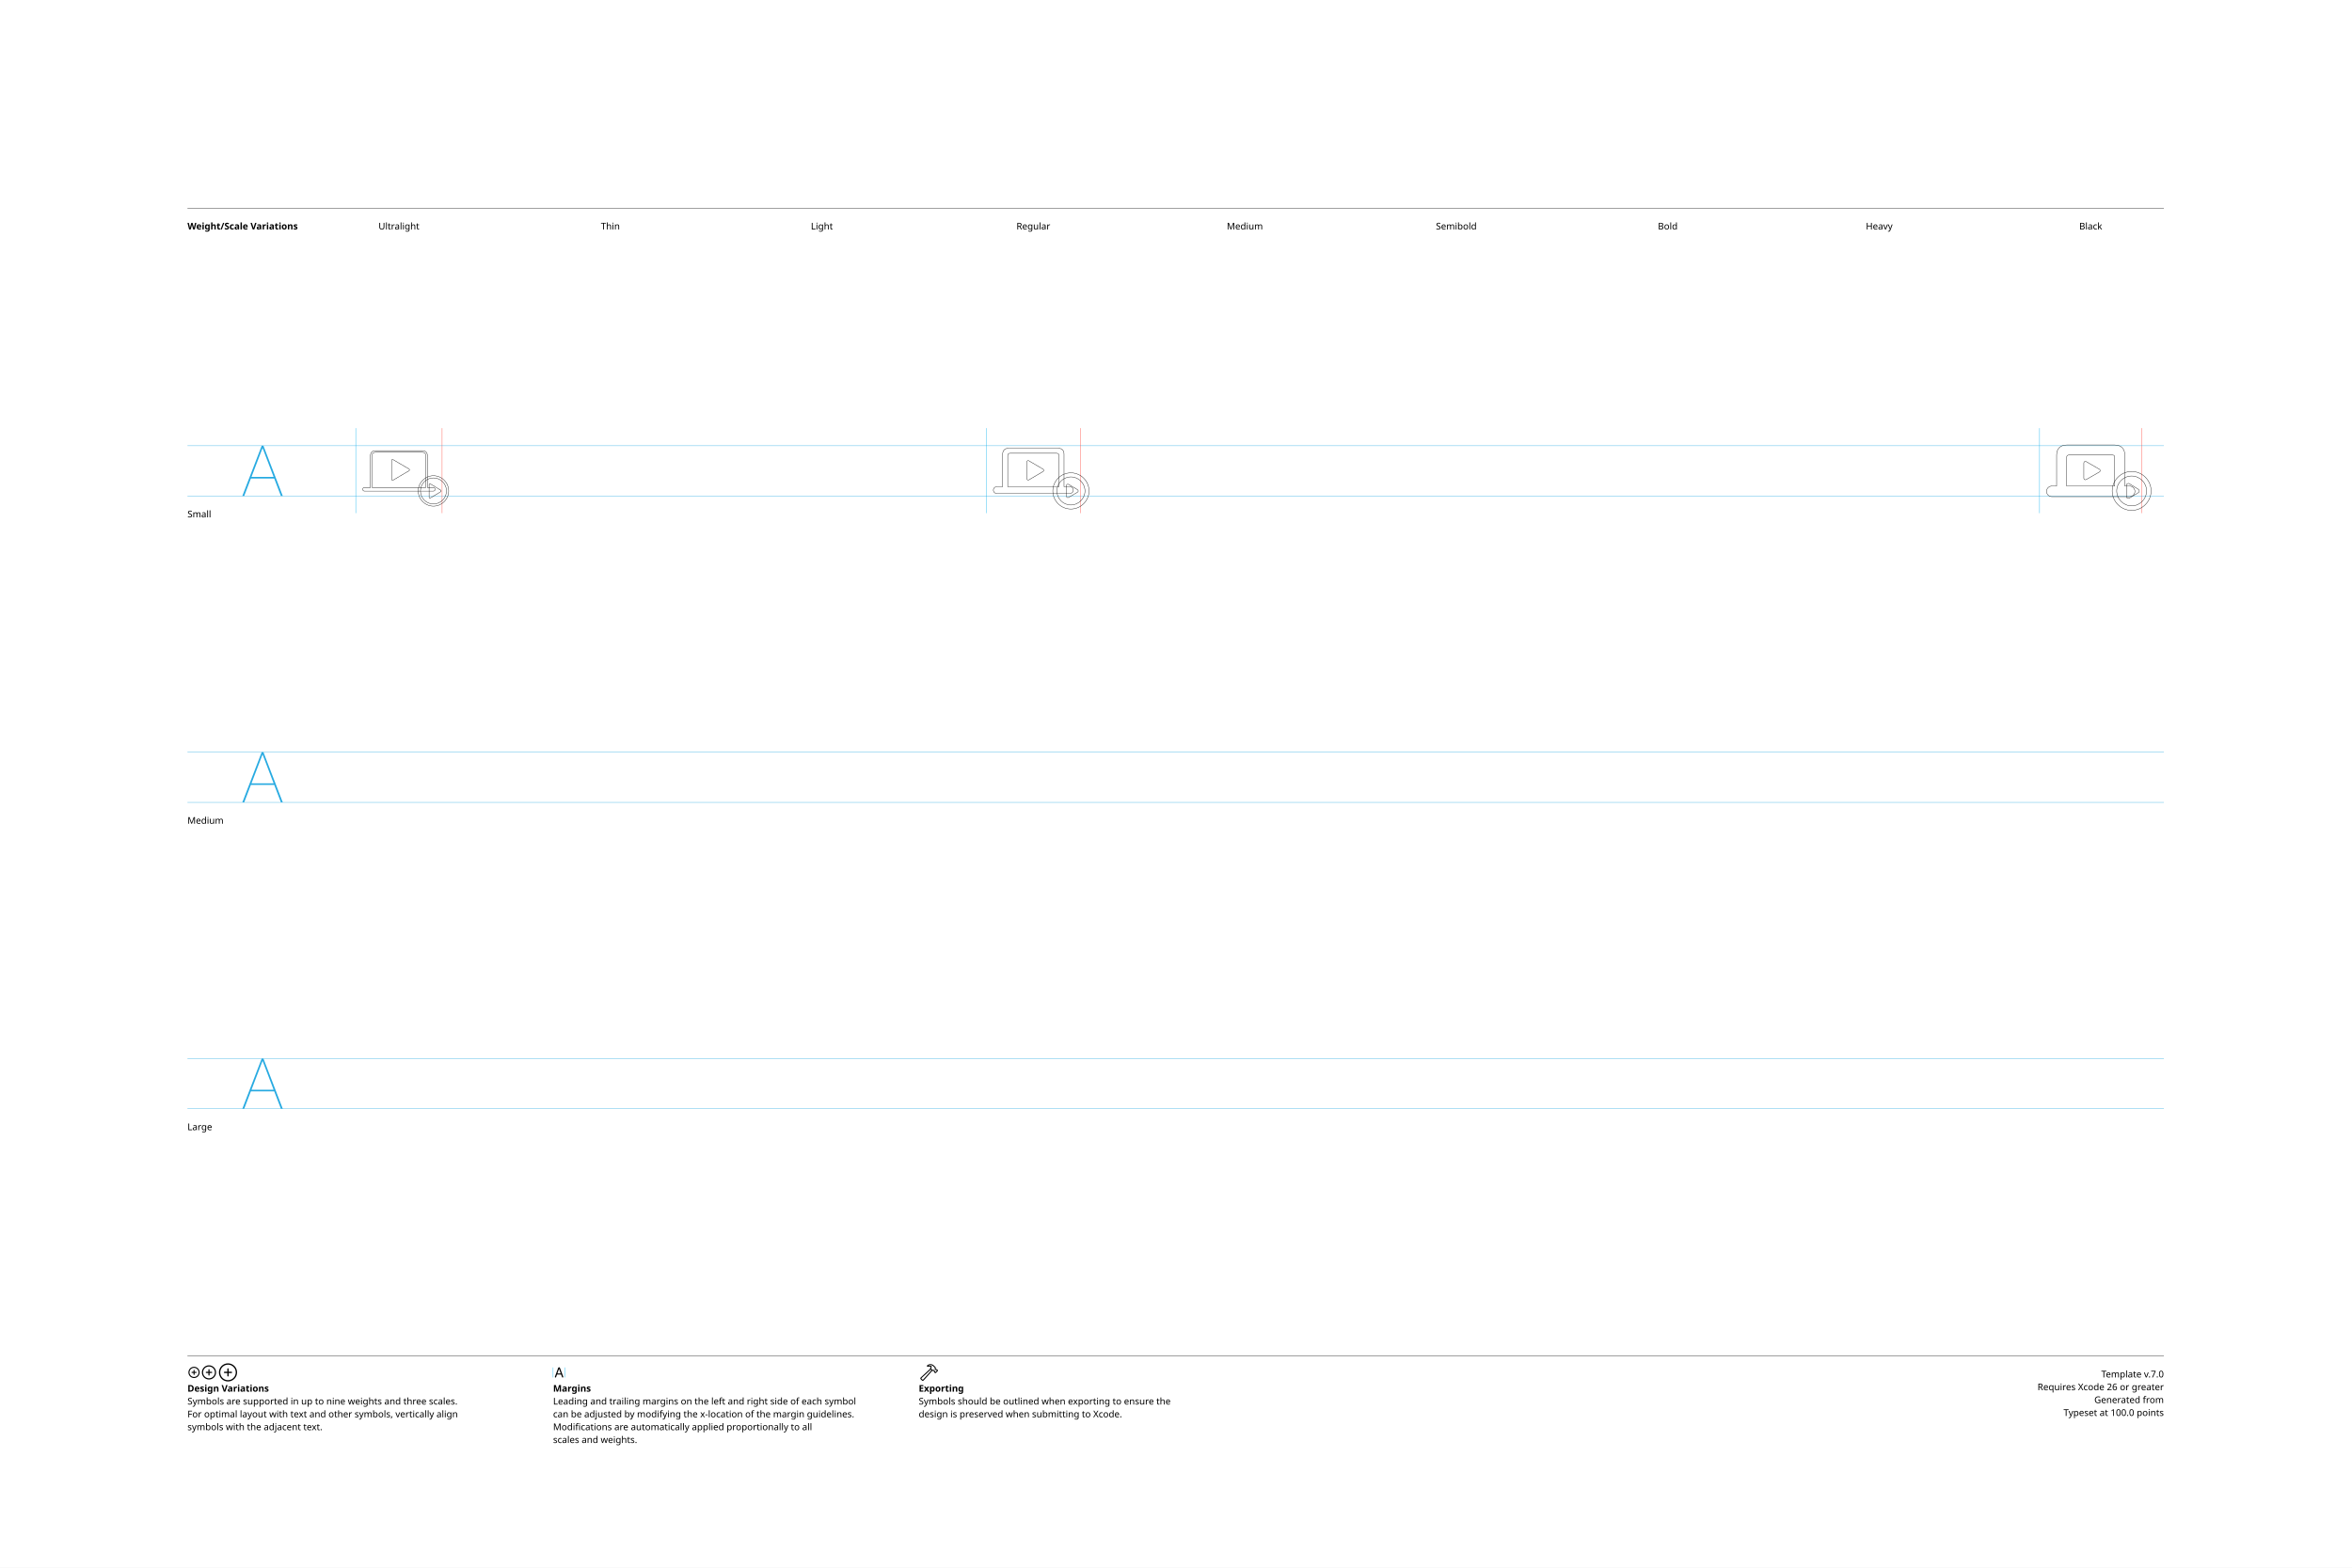
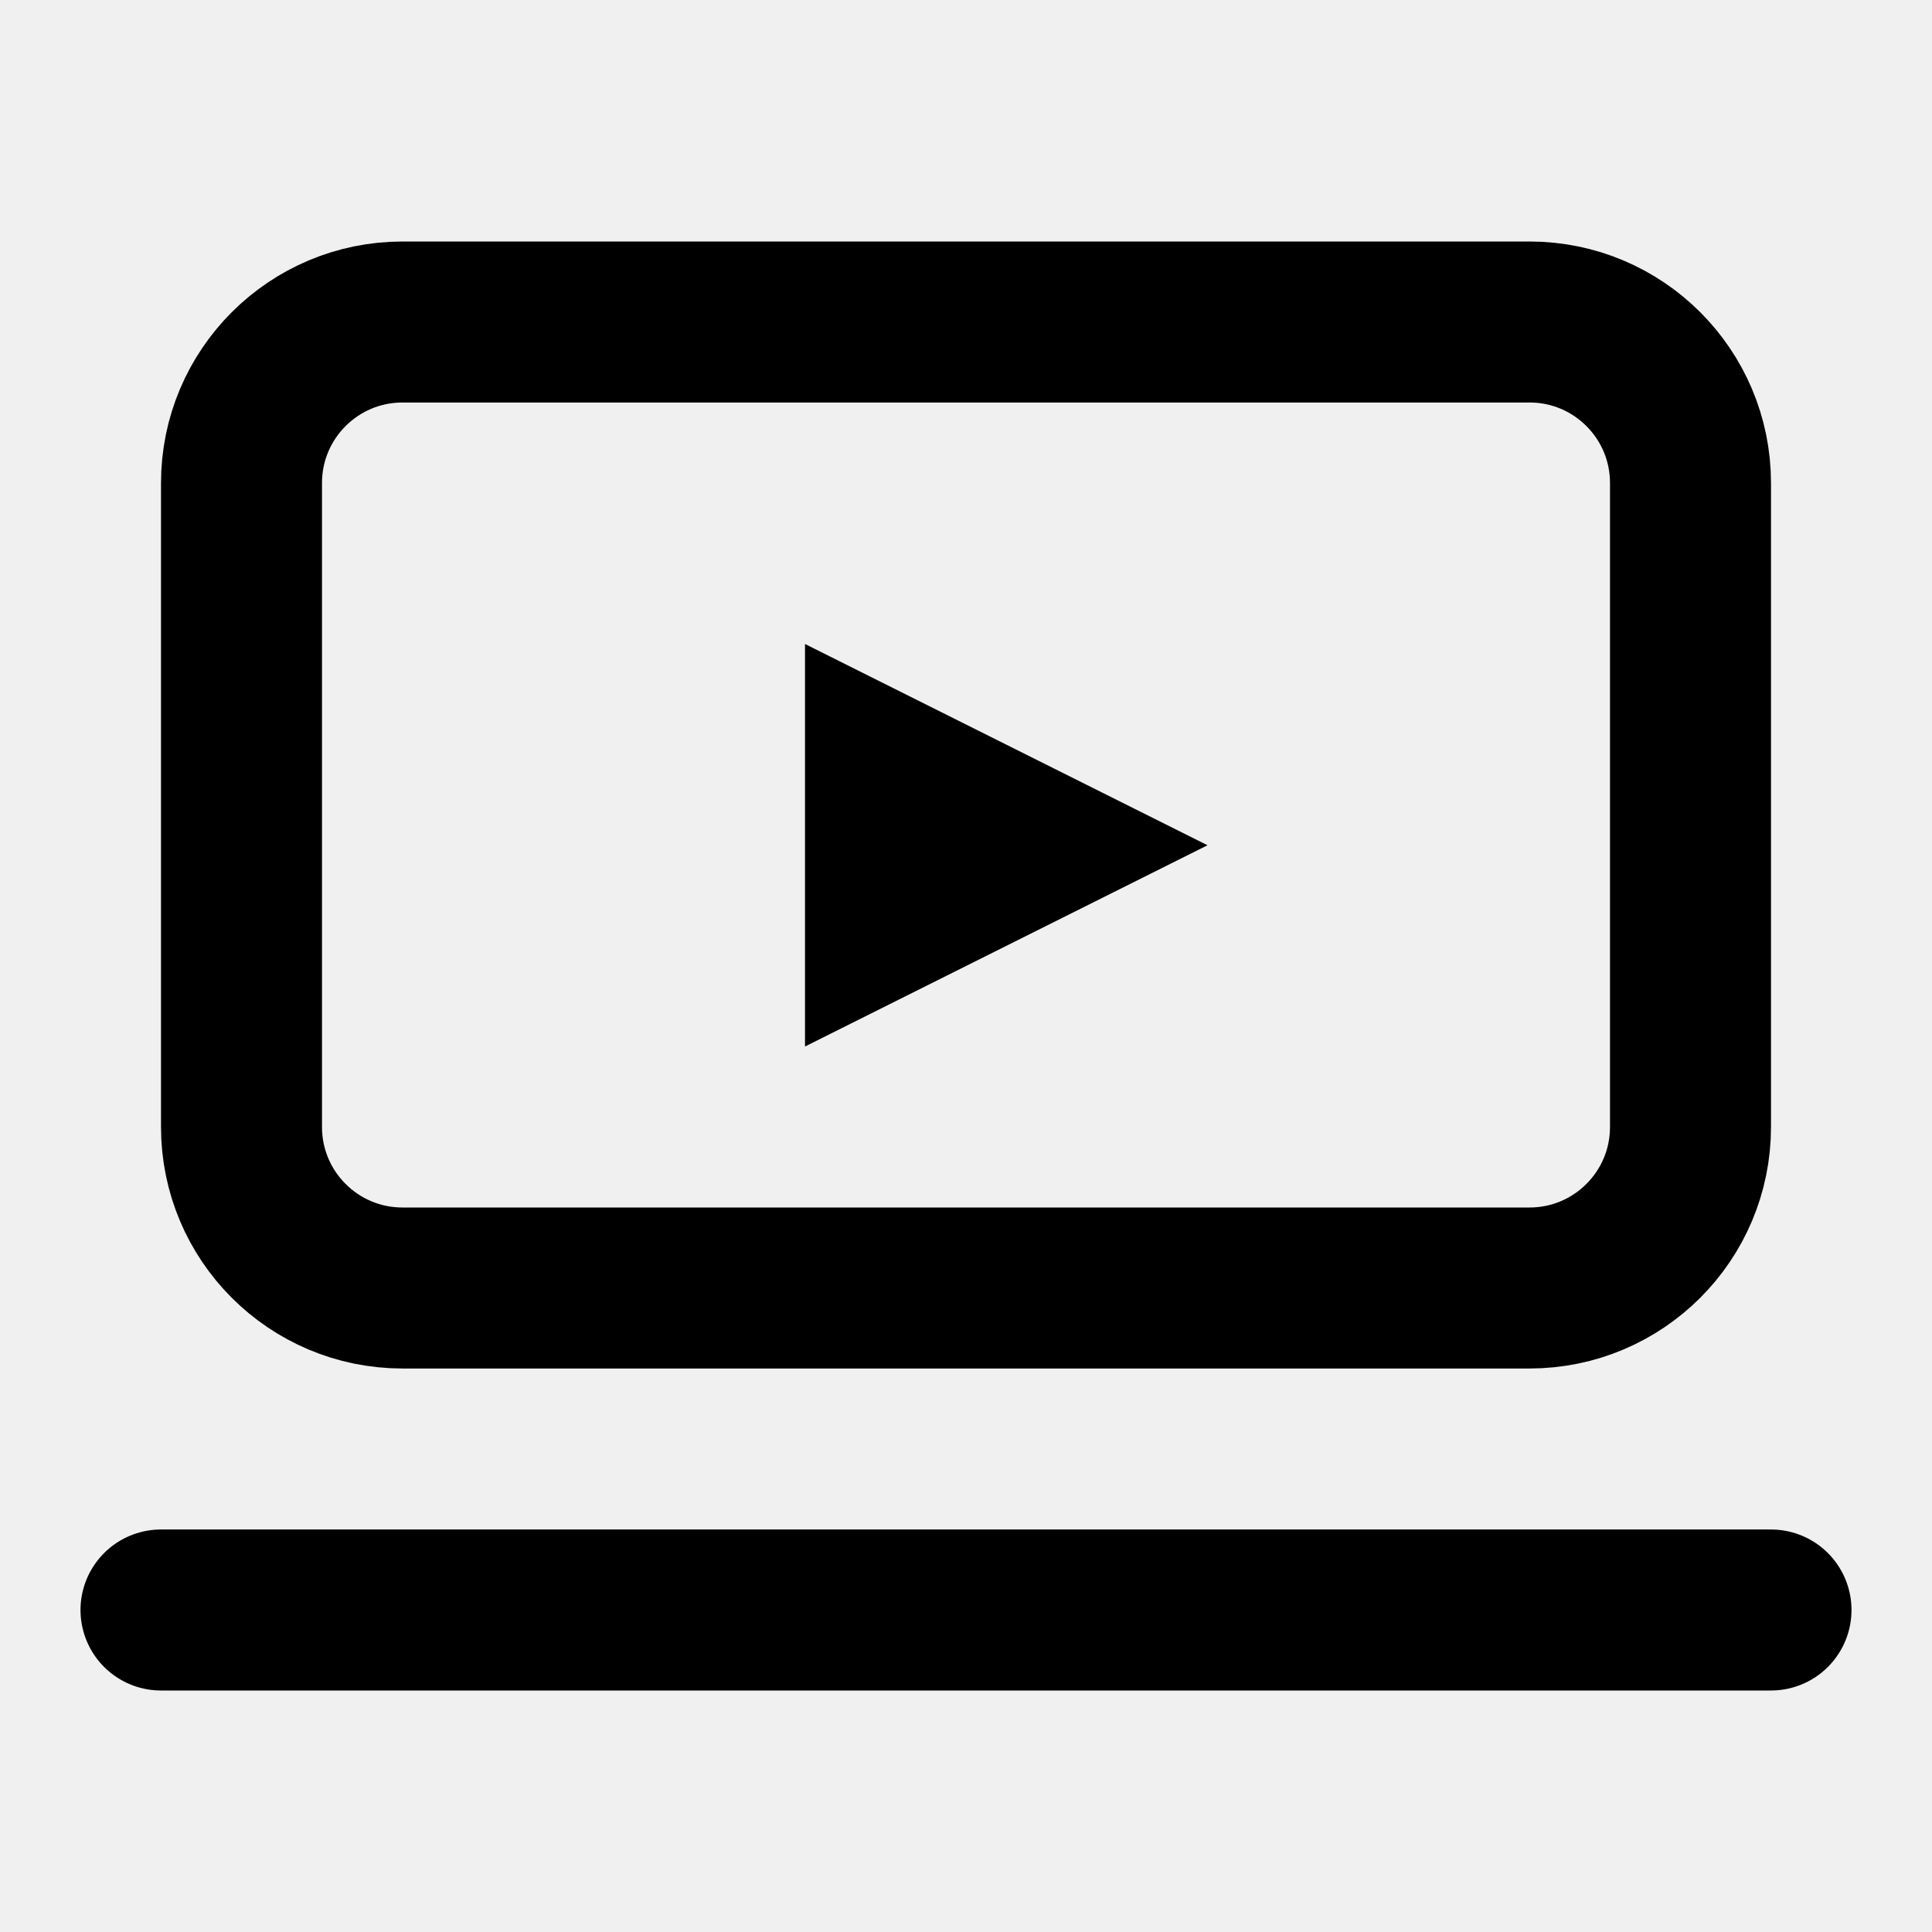
- <svg xmlns="http://www.w3.org/2000/svg" version="1.1" viewBox="0 0 3300 2200">
-   <style>.defaults {-sfsymbols-variable-value-mode:color;-sfsymbols-draw-reverses-motion-groups:true}
- 
- .monochrome-0 {-sfsymbols-motion-group:1;-sfsymbols-layer-tags:-58efc4e9c4c0772c 7b348d31be1e3aca play.laptopcomputer}
- .monochrome-1 {-sfsymbols-motion-group:1;-sfsymbols-layer-tags:-58efc4e9c4c0772c 7b348d31be1e3aca play.laptopcomputer}
- .monochrome-2 {opacity:0.0;-sfsymbols-clear-behind:true;-sfsymbols-motion-group:0;-sfsymbols-layer-tags:-58efc4e9c4c0772c _badge play}
- .monochrome-3 {-sfsymbols-motion-group:0;-sfsymbols-always-pulses:true;-sfsymbols-layer-tags:-58efc4e9c4c0772c _badge play}
- .monochrome-4 {opacity:0.0;-sfsymbols-clear-behind:true;-sfsymbols-motion-group:0;-sfsymbols-always-pulses:true;-sfsymbols-layer-tags:-58efc4e9c4c0772c _badge play}
- 
- .multicolor-0:tintColor {-sfsymbols-motion-group:1;-sfsymbols-layer-tags:-58efc4e9c4c0772c 7b348d31be1e3aca play.laptopcomputer}
- .multicolor-1:tintColor {-sfsymbols-motion-group:1;-sfsymbols-layer-tags:-58efc4e9c4c0772c 7b348d31be1e3aca play.laptopcomputer}
- .multicolor-2:tintColor {opacity:0.0;-sfsymbols-clear-behind:true;-sfsymbols-motion-group:0;-sfsymbols-layer-tags:-58efc4e9c4c0772c _badge play}
- .multicolor-3:tintColor {-sfsymbols-motion-group:0;-sfsymbols-always-pulses:true;-sfsymbols-layer-tags:-58efc4e9c4c0772c _badge play}
- .multicolor-4:white {-sfsymbols-motion-group:0;-sfsymbols-always-pulses:true;-sfsymbols-layer-tags:-58efc4e9c4c0772c _badge play}
- 
- .hierarchical-0:secondary {-sfsymbols-motion-group:1;-sfsymbols-layer-tags:-58efc4e9c4c0772c 7b348d31be1e3aca play.laptopcomputer}
- .hierarchical-1:secondary {-sfsymbols-motion-group:1;-sfsymbols-layer-tags:-58efc4e9c4c0772c 7b348d31be1e3aca play.laptopcomputer}
- .hierarchical-2:primary {opacity:0.0;-sfsymbols-clear-behind:true;-sfsymbols-motion-group:0;-sfsymbols-layer-tags:-58efc4e9c4c0772c _badge play}
- .hierarchical-3:primary {-sfsymbols-motion-group:0;-sfsymbols-always-pulses:true;-sfsymbols-layer-tags:-58efc4e9c4c0772c _badge play}
- .hierarchical-4:primary {opacity:0.0;-sfsymbols-clear-behind:true;-sfsymbols-motion-group:0;-sfsymbols-always-pulses:true;-sfsymbols-layer-tags:-58efc4e9c4c0772c _badge play}
- 
- .SFSymbolsPreviewWireframe {fill:none;opacity:1.0;stroke:black;stroke-width:0.5}
- </style>
-   <g id="Notes">
-     <rect height="2200" id="artboard" style="fill:white;opacity:1" width="3300" x="0" y="0" />
-     <line style="fill:none;stroke:black;opacity:1;stroke-width:0.5;" x1="263" x2="3036" y1="292" y2="292" />
-     <text style="stroke:none;fill:black;font-family:sans-serif;font-size:13;font-weight:bold;" transform="matrix(1 0 0 1 263 322)">Weight/Scale Variations</text>
-     <text style="stroke:none;fill:black;font-family:sans-serif;font-size:13;text-anchor:middle;" transform="matrix(1 0 0 1 559.711 322)">Ultralight</text>
-     <text style="stroke:none;fill:black;font-family:sans-serif;font-size:13;text-anchor:middle;" transform="matrix(1 0 0 1 856.422 322)">Thin</text>
-     <text style="stroke:none;fill:black;font-family:sans-serif;font-size:13;text-anchor:middle;" transform="matrix(1 0 0 1 1153.13 322)">Light</text>
-     <text style="stroke:none;fill:black;font-family:sans-serif;font-size:13;text-anchor:middle;" transform="matrix(1 0 0 1 1449.84 322)">Regular</text>
-     <text style="stroke:none;fill:black;font-family:sans-serif;font-size:13;text-anchor:middle;" transform="matrix(1 0 0 1 1746.56 322)">Medium</text>
-     <text style="stroke:none;fill:black;font-family:sans-serif;font-size:13;text-anchor:middle;" transform="matrix(1 0 0 1 2043.27 322)">Semibold</text>
-     <text style="stroke:none;fill:black;font-family:sans-serif;font-size:13;text-anchor:middle;" transform="matrix(1 0 0 1 2339.98 322)">Bold</text>
-     <text style="stroke:none;fill:black;font-family:sans-serif;font-size:13;text-anchor:middle;" transform="matrix(1 0 0 1 2636.69 322)">Heavy</text>
-     <text style="stroke:none;fill:black;font-family:sans-serif;font-size:13;text-anchor:middle;" transform="matrix(1 0 0 1 2933.4 322)">Black</text>
-     <line style="fill:none;stroke:black;opacity:1;stroke-width:0.5;" x1="263" x2="3036" y1="1903" y2="1903" />
-     <g transform="matrix(0.2 0 0 0.2 263 1933)">
-       <path d="m46.24 4.15c21.777 0 39.453-17.627 39.453-39.404s-17.676-39.404-39.453-39.404c-21.729 0-39.404 17.627-39.404 39.404s17.676 39.404 39.404 39.404Zm0-7.422c-17.676 0-31.934-14.307-31.934-31.982s14.258-31.982 31.934-31.982 31.982 14.307 31.982 31.982-14.307 31.982-31.982 31.982Zm3.613-17.773v-28.467c0-2.246-1.465-3.76-3.711-3.76-2.148 0-3.613 1.514-3.613 3.76v28.467c0 2.197 1.465 3.711 3.613 3.711 2.246 0 3.711-1.514 3.711-3.711Zm-17.822-10.596h28.418c2.197 0 3.711-1.465 3.711-3.613 0-2.197-1.514-3.711-3.711-3.711h-28.418c-2.246 0-3.76 1.514-3.76 3.711 0 2.148 1.514 3.613 3.76 3.613Z" />
-     </g>
-     <g transform="matrix(0.2 0 0 0.2 281.506 1933)">
-       <path d="m58.545 14.551c27.49 0 49.805-22.314 49.805-49.805s-22.314-49.805-49.805-49.805-49.805 22.314-49.805 49.805 22.314 49.805 49.805 49.805Zm0-8.301c-22.949 0-41.504-18.555-41.504-41.504s18.555-41.504 41.504-41.504 41.504 18.555 41.504 41.504-18.555 41.504-41.504 41.504Zm4.053-23.096v-36.914c0-2.49-1.709-4.199-4.15-4.199-2.393 0-4.053 1.709-4.053 4.199v36.914c0 2.441 1.66 4.15 4.053 4.15 2.441 0 4.15-1.66 4.15-4.15Zm-22.559-14.404h36.963c2.441 0 4.15-1.611 4.15-4.004 0-2.441-1.709-4.15-4.15-4.15h-36.963c-2.49 0-4.15 1.709-4.15 4.15 0 2.393 1.66 4.004 4.15 4.004Z" />
-     </g>
-     <g transform="matrix(0.2 0 0 0.2 304.924 1933)">
-       <path d="m74.853 28.32c35.107 0 63.623-28.467 63.623-63.574s-28.516-63.623-63.623-63.623-63.574 28.516-63.574 63.623 28.467 63.574 63.574 63.574Zm0-9.082c-30.127 0-54.492-24.365-54.492-54.492s24.365-54.492 54.492-54.492 54.492 24.365 54.492 54.492-24.365 54.492-54.492 54.492Zm4.443-30.322v-48.486c0-2.734-1.855-4.639-4.541-4.639-2.588 0-4.443 1.904-4.443 4.639v48.486c0 2.686 1.855 4.59 4.443 4.59 2.686 0 4.541-1.855 4.541-4.59Zm-28.711-19.775h48.486c2.686 0 4.59-1.807 4.59-4.395 0-2.734-1.855-4.59-4.59-4.59h-48.486c-2.734 0-4.59 1.855-4.59 4.59 0 2.588 1.855 4.395 4.59 4.395Z" />
-     </g>
-     <text style="stroke:none;fill:black;font-family:sans-serif;font-size:13;font-weight:bold;" transform="matrix(1 0 0 1 263 1953)">Design Variations</text>
-     <text style="stroke:none;fill:black;font-family:sans-serif;font-size:13;" transform="matrix(1 0 0 1 263 1971)">Symbols are supported in up to nine weights and three scales.</text>
-     <text style="stroke:none;fill:black;font-family:sans-serif;font-size:13;" transform="matrix(1 0 0 1 263 1989)">For optimal layout with text and other symbols, vertically align</text>
-     <text style="stroke:none;fill:black;font-family:sans-serif;font-size:13;" transform="matrix(1 0 0 1 263 2007)">symbols with the adjacent text.</text>
-     <line style="fill:none;stroke:#00AEEF;stroke-width:0.5;opacity:1.0;" x1="776" x2="776" y1="1919" y2="1933" />
-     <g transform="matrix(0.2 0 0 0.2 776 1933)">
-       <path d="m16.553 0.781c2.588 0 3.857-0.977 4.785-3.711l20.557-57.52h0.244l20.605 57.52c0.928 2.734 2.197 3.711 4.736 3.711 2.588 0 4.248-1.562 4.248-4.004 0-0.83-0.146-1.611-0.537-2.637l-22.9-60.986c-1.123-2.979-3.125-4.492-6.25-4.492-3.027 0-5.078 1.465-6.152 4.443l-22.9 61.084c-0.391 1.025-0.537 1.807-0.537 2.637 0 2.441 1.562 3.955 4.102 3.955Zm10.205-20.947h30.664c2.002 0 3.662-1.66 3.662-3.662 0-2.051-1.66-3.662-3.662-3.662h-30.664c-2.002 0-3.662 1.611-3.662 3.662 0 2.002 1.66 3.662 3.662 3.662Z" />
-     </g>
-     <line style="fill:none;stroke:#00AEEF;stroke-width:0.5;opacity:1.0;" x1="792.836" x2="792.836" y1="1919" y2="1933" />
-     <text style="stroke:none;fill:black;font-family:sans-serif;font-size:13;font-weight:bold;" transform="matrix(1 0 0 1 776 1953)">Margins</text>
-     <text style="stroke:none;fill:black;font-family:sans-serif;font-size:13;" transform="matrix(1 0 0 1 776 1971)">Leading and trailing margins on the left and right side of each symbol</text>
-     <text style="stroke:none;fill:black;font-family:sans-serif;font-size:13;" transform="matrix(1 0 0 1 776 1989)">can be adjusted by modifying the x-location of the margin guidelines.</text>
-     <text style="stroke:none;fill:black;font-family:sans-serif;font-size:13;" transform="matrix(1 0 0 1 776 2007)">Modifications are automatically applied proportionally to all</text>
-     <text style="stroke:none;fill:black;font-family:sans-serif;font-size:13;" transform="matrix(1 0 0 1 776 2025)">scales and weights.</text>
-     <g transform="matrix(0.2 0 0 0.2 1289 1933)">
-       <path d="m14.209 13.135 7.861 7.861c4.297 4.395 9.326 4.102 13.867-1.025l60.693-68.213-4.883-4.883-60.254 67.676c-1.807 1.953-3.467 2.441-5.811 0.098l-5.176-5.127c-2.295-2.295-1.807-3.955 0.195-5.811l67.481-62.158-4.883-4.834-68.066 62.598c-4.98 4.59-5.322 9.473-1.025 13.818Zm44.873-97.461c-2.051 2.002-2.246 4.883-1.074 6.787 1.123 1.807 3.467 3.027 6.592 2.246 5.859-1.66 12.598-2.393 18.896 0.928l-2.686 7.129c-1.611 4.004-0.732 6.885 1.709 9.424l10.254 10.303c2.344 2.393 4.541 2.441 7.08 1.953l4.443-0.732 2.588 2.539-0.195 2.246c-0.098 2.295 0.537 4.297 2.783 6.494l3.369 3.32c2.295 2.295 5.518 2.49 7.812 0.195l12.988-13.037c2.295-2.344 2.148-5.371-0.195-7.666l-3.418-3.418c-2.197-2.197-4.053-3.027-6.348-2.881l-2.344 0.244-2.441-2.441 1.025-4.688c0.635-2.734-0.244-4.98-2.881-7.617l-11.279-11.182c-12.94-12.842-35.596-11.035-46.68-0.146Zm7.08 2.051c8.789-6.396 25.977-5.664 33.691 1.953l12.305 12.207c1.025 1.025 1.221 1.807 0.928 3.32l-1.465 6.641 6.738 6.689 4.395-0.244c1.123-0.049 1.514 0.049 2.344 0.879l2.539 2.49-10.84 10.84-2.49-2.49c-0.83-0.879-0.977-1.221-0.928-2.393l0.293-4.346-6.689-6.738-6.836 1.172c-1.416 0.293-2.051 0.195-3.174-0.879l-8.936-8.887c-1.074-1.025-1.172-1.709-0.488-3.369l4.59-11.475c-6.104-6.348-17.041-7.52-25.586-4.59-0.684 0.244-0.928-0.391-0.391-0.781Z" />
-     </g>
-     <text style="stroke:none;fill:black;font-family:sans-serif;font-size:13;font-weight:bold;" transform="matrix(1 0 0 1 1289 1953)">Exporting</text>
-     <text style="stroke:none;fill:black;font-family:sans-serif;font-size:13;" transform="matrix(1 0 0 1 1289 1971)">Symbols should be outlined when exporting to ensure the</text>
-     <text style="stroke:none;fill:black;font-family:sans-serif;font-size:13;" transform="matrix(1 0 0 1 1289 1989)">design is preserved when submitting to Xcode.</text>
-     <text id="template-version" style="stroke:none;fill:black;font-family:sans-serif;font-size:13;text-anchor:end;" transform="matrix(1 0 0 1 3036 1933)">Template v.7.0</text>
-     <text style="stroke:none;fill:black;font-family:sans-serif;font-size:13;text-anchor:end;" transform="matrix(1 0 0 1 3036 1951)">Requires Xcode 26 or greater</text>
-     <text id="descriptive-name" style="stroke:none;fill:black;font-family:sans-serif;font-size:13;text-anchor:end;" transform="matrix(1 0 0 1 3036 1969)">Generated from </text>
-     <text style="stroke:none;fill:black;font-family:sans-serif;font-size:13;text-anchor:end;" transform="matrix(1 0 0 1 3036 1987)">Typeset at 100.0 points</text>
-     <text style="stroke:none;fill:black;font-family:sans-serif;font-size:13;" transform="matrix(1 0 0 1 263 726)">Small</text>
-     <text style="stroke:none;fill:black;font-family:sans-serif;font-size:13;" transform="matrix(1 0 0 1 263 1156)">Medium</text>
-     <text style="stroke:none;fill:black;font-family:sans-serif;font-size:13;" transform="matrix(1 0 0 1 263 1586)">Large</text>
-   </g>
-   <g id="Guides">
-     <g id="H-reference" style="fill:#27AAE1;stroke:none;" transform="matrix(1 0 0 1 339 696)">
-       <path d="M0.994 0L3.638 0L29.328-67.132L30.03-67.132L30.03-70.459L28.123-70.459ZM11.688-24.48L46.981-24.48L46.231-26.729L12.438-26.729ZM55.12 0L57.764 0L30.638-70.459L29.433-70.459L29.433-67.132Z" />
-     </g>
-     <line id="Baseline-S" style="fill:none;stroke:#27AAE1;opacity:1;stroke-width:0.5;" x1="263" x2="3036" y1="696" y2="696" />
-     <line id="Capline-S" style="fill:none;stroke:#27AAE1;opacity:1;stroke-width:0.5;" x1="263" x2="3036" y1="625.541" y2="625.541" />
-     <g id="H-reference" style="fill:#27AAE1;stroke:none;" transform="matrix(1 0 0 1 339 1126)">
-       <path d="M0.994 0L3.638 0L29.328-67.132L30.03-67.132L30.03-70.459L28.123-70.459ZM11.688-24.48L46.981-24.48L46.231-26.729L12.438-26.729ZM55.12 0L57.764 0L30.638-70.459L29.433-70.459L29.433-67.132Z" />
-     </g>
-     <line id="Baseline-M" style="fill:none;stroke:#27AAE1;opacity:1;stroke-width:0.5;" x1="263" x2="3036" y1="1126" y2="1126" />
-     <line id="Capline-M" style="fill:none;stroke:#27AAE1;opacity:1;stroke-width:0.5;" x1="263" x2="3036" y1="1055.54" y2="1055.54" />
-     <g id="H-reference" style="fill:#27AAE1;stroke:none;" transform="matrix(1 0 0 1 339 1556)">
-       <path d="M0.994 0L3.638 0L29.328-67.132L30.03-67.132L30.03-70.459L28.123-70.459ZM11.688-24.48L46.981-24.48L46.231-26.729L12.438-26.729ZM55.12 0L57.764 0L30.638-70.459L29.433-70.459L29.433-67.132Z" />
-     </g>
-     <line id="Baseline-L" style="fill:none;stroke:#27AAE1;opacity:1;stroke-width:0.5;" x1="263" x2="3036" y1="1556" y2="1556" />
-     <line id="Capline-L" style="fill:none;stroke:#27AAE1;opacity:1;stroke-width:0.5;" x1="263" x2="3036" y1="1485.54" y2="1485.54" />
-     <line id="right-margin-Black-S" style="fill:none;stroke:#FF3B30;stroke-width:0.5;opacity:1.0;" x1="3005.18" x2="3005.18" y1="600.785" y2="720.121" />
-     <line id="left-margin-Black-S" style="fill:none;stroke:#00AEEF;stroke-width:0.5;opacity:1.0;" x1="2861.62" x2="2861.62" y1="600.785" y2="720.121" />
-     <line id="right-margin-Regular-S" style="fill:none;stroke:#FF3B30;stroke-width:0.5;opacity:1.0;" x1="1515.74" x2="1515.74" y1="600.785" y2="720.121" />
-     <line id="left-margin-Regular-S" style="fill:none;stroke:#00AEEF;stroke-width:0.5;opacity:1.0;" x1="1383.95" x2="1383.95" y1="600.785" y2="720.121" />
-     <line id="right-margin-Ultralight-S" style="fill:none;stroke:#FF3B30;stroke-width:0.5;opacity:1.0;" x1="620.292" x2="620.292" y1="600.785" y2="720.121" />
-     <line id="left-margin-Ultralight-S" style="fill:none;stroke:#00AEEF;stroke-width:0.5;opacity:1.0;" x1="499.131" x2="499.131" y1="600.785" y2="720.121" />
-   </g>
-   <g id="Symbols">
-     <g id="Black-S" transform="matrix(1 0 0 1 2861.62 696)">
-       <path class="monochrome-0 multicolor-0:tintColor hierarchical-0:secondary SFSymbolsPreviewWireframe" d="M9.766-6.445C9.766-2.393 13.184 0.977 17.236 0.977L126.318 0.977C130.371 0.977 133.789-2.393 133.789-6.445C133.789-10.498 130.371-13.867 126.318-13.867L119.629-13.867L119.629-57.422C119.629-66.309 114.404-71.533 105.518-71.533L38.037-71.533C29.15-71.533 23.926-66.309 23.926-57.422L23.926-13.867L17.236-13.867C13.184-13.867 9.766-10.498 9.766-6.445ZM38.086-13.867L38.086-54.297C38.086-56.543 39.111-57.373 41.162-57.373L102.393-57.373C104.443-57.373 105.469-56.543 105.469-54.297L105.469-13.867Z" />
-       <path class="monochrome-1 multicolor-1:tintColor hierarchical-1:secondary SFSymbolsPreviewWireframe" d="M62.109-24.707C62.109-23.047 63.965-22.168 65.478-23.047L84.033-33.691C85.547-34.522 85.498-36.621 84.033-37.451L65.478-48.193C63.965-49.072 62.109-48.096 62.109-46.435Z" />
-       <path class="monochrome-2 multicolor-2:tintColor hierarchical-2:primary SFSymbolsPreviewWireframe" d="M129.204 20.249C144.145 20.249 156.499 7.847 156.499-7.095C156.499-22.036 144.145-34.341 129.204-34.341C114.263-34.341 101.909-22.036 101.909-7.095C101.909 7.847 114.263 20.249 129.204 20.249Z" />
-       <path class="monochrome-3 multicolor-3:tintColor hierarchical-3:primary SFSymbolsPreviewWireframe" d="M129.204 13.901C140.679 13.901 150.151 4.331 150.151-7.095C150.151-18.52 140.679-27.993 129.204-27.993C117.729-27.993 108.257-18.52 108.257-7.095C108.257 4.331 117.729 13.901 129.204 13.901Z" />
-       <path class="monochrome-4 multicolor-4:white hierarchical-4:primary SFSymbolsPreviewWireframe" d="M121.88 0.669L121.88-14.809C121.88-17.153 124.175-18.325 126.128-17.105L138.628-9.292C140.532-8.071 140.483-5.776 138.725-4.702L126.128 2.964C124.175 4.185 121.88 3.013 121.88 0.669Z" />
-     </g>
-     <g id="Regular-S" transform="matrix(1 0 0 1 1383.95 696)">
-       <path class="monochrome-0 multicolor-0:tintColor hierarchical-0:secondary SFSymbolsPreviewWireframe" d="M9.766-8.203C9.766-5.615 11.914-3.467 14.453-3.467L117.334-3.467C119.922-3.467 122.021-5.615 122.021-8.203C122.021-10.84 119.922-12.988 117.334-12.988L108.936-12.988L108.936-58.643C108.936-64.111 106.006-66.943 100.537-66.943L31.25-66.943C26.123-66.943 22.852-64.111 22.852-58.643L22.852-12.988L14.453-12.988C11.914-12.988 9.766-10.84 9.766-8.203ZM29.932-12.988L29.932-56.543C29.932-58.789 31.006-59.912 33.252-59.912L98.535-59.912C100.781-59.912 101.904-58.789 101.904-56.543L101.904-12.988Z" />
-       <path class="monochrome-1 multicolor-1:tintColor hierarchical-1:secondary SFSymbolsPreviewWireframe" d="M56.738-24.17C56.738-22.51 58.496-21.875 59.766-22.656L79.639-34.375C80.908-35.156 80.859-36.816 79.59-37.598L59.766-49.268C58.496-50.049 56.738-49.463 56.738-47.803Z" />
-       <path class="monochrome-2 multicolor-2:tintColor hierarchical-2:primary SFSymbolsPreviewWireframe" d="M118.587 18.345C132.454 18.345 144.026 6.821 144.026-7.046C144.026-20.962 132.551-32.437 118.587-32.437C104.671-32.437 93.196-20.962 93.196-7.046C93.196 6.968 104.622 18.345 118.587 18.345Z" />
-       <path class="monochrome-3 multicolor-3:tintColor hierarchical-3:primary SFSymbolsPreviewWireframe" d="M118.587 12.681C129.28 12.681 138.313 3.696 138.313-7.046C138.313-17.837 129.426-26.724 118.587-26.724C107.796-26.724 98.909-17.837 98.909-7.046C98.909 3.794 107.796 12.681 118.587 12.681Z" />
-       <path class="monochrome-4 multicolor-4:white hierarchical-4:primary SFSymbolsPreviewWireframe" d="M112.288 0.376L112.288-14.517C112.288-16.274 114.046-16.958 115.559-16.079L127.62-8.999C129.231-8.022 129.378-6.118 127.913-5.288L115.559 1.938C114.046 2.866 112.288 2.134 112.288 0.376Z" />
-     </g>
-     <g id="Ultralight-S" transform="matrix(1 0 0 1 499.131 696)">
-       <path class="monochrome-0 multicolor-0:tintColor hierarchical-0:secondary SFSymbolsPreviewWireframe" d="M9.766-9.384C9.766-7.886 10.779-6.827 12.274-6.827L108.888-6.827C110.34-6.827 111.396-7.886 111.396-9.384C111.396-10.84 110.34-11.898 108.888-11.898L100.535-11.898L100.535-56.281C100.535-61.114 98.059-63.538 93.272-63.538L27.89-63.538C23.126-63.538 20.627-61.114 20.627-56.281L20.627-11.898L12.274-11.898C10.779-11.898 9.766-10.84 9.766-9.384ZM22.848-11.898L22.848-56.089C22.848-59.606 24.603-61.365 28.166-61.365L92.995-61.365C96.558-61.365 98.317-59.606 98.317-56.089L98.317-11.898Z" />
-       <path class="monochrome-1 multicolor-1:tintColor hierarchical-1:secondary SFSymbolsPreviewWireframe" d="M50.199-23.398C50.199-22.237 51.458-21.693 52.5-22.248L74.644-35.283C75.686-35.928 75.683-37.316 74.64-37.916L52.5-50.902C51.458-51.547 50.199-51.007 50.199-49.846Z" />
-       <path class="monochrome-2 multicolor-2:tintColor hierarchical-2:primary SFSymbolsPreviewWireframe" d="M109.043 14.303C120.731 14.303 130.396 4.687 130.396-7.046C130.396-18.782 120.783-28.395 109.043-28.395C97.352-28.395 87.694-18.737 87.694-7.046C87.694 4.697 97.349 14.303 109.043 14.303Z" />
-       <path class="monochrome-3 multicolor-3:tintColor hierarchical-3:primary SFSymbolsPreviewWireframe" d="M109.043 11.273C119.055 11.273 127.317 3.015 127.317-7.046C127.317-17.065 119.111-25.316 109.043-25.316C99.024-25.316 90.773-17.02 90.773-7.046C90.773 3.022 99.024 11.273 109.043 11.273Z" />
-       <path class="monochrome-4 multicolor-4:white hierarchical-4:primary SFSymbolsPreviewWireframe" d="M102.926 2.011L102.926-16.106C102.926-17.001 103.957-17.412 104.699-16.942L119.212-8.091C120.051-7.523 120.061-6.436 119.187-5.924L104.699 2.847C103.912 3.366 102.926 2.951 102.926 2.011Z" />
-     </g>
-   </g>
+ <svg xmlns="http://www.w3.org/2000/svg" width="24" height="24" viewBox="0 0 24 24" fill="none" stroke="currentColor" stroke-width="2" stroke-linecap="round" stroke-linejoin="round">
+   <rect x="3" y="4" width="18" height="12" rx="2" />
+   <path d="M2 20h20" />
+   <polygon points="10 8 15 10.5 10 13 10 8" fill="currentColor" stroke="none" />
</svg>
